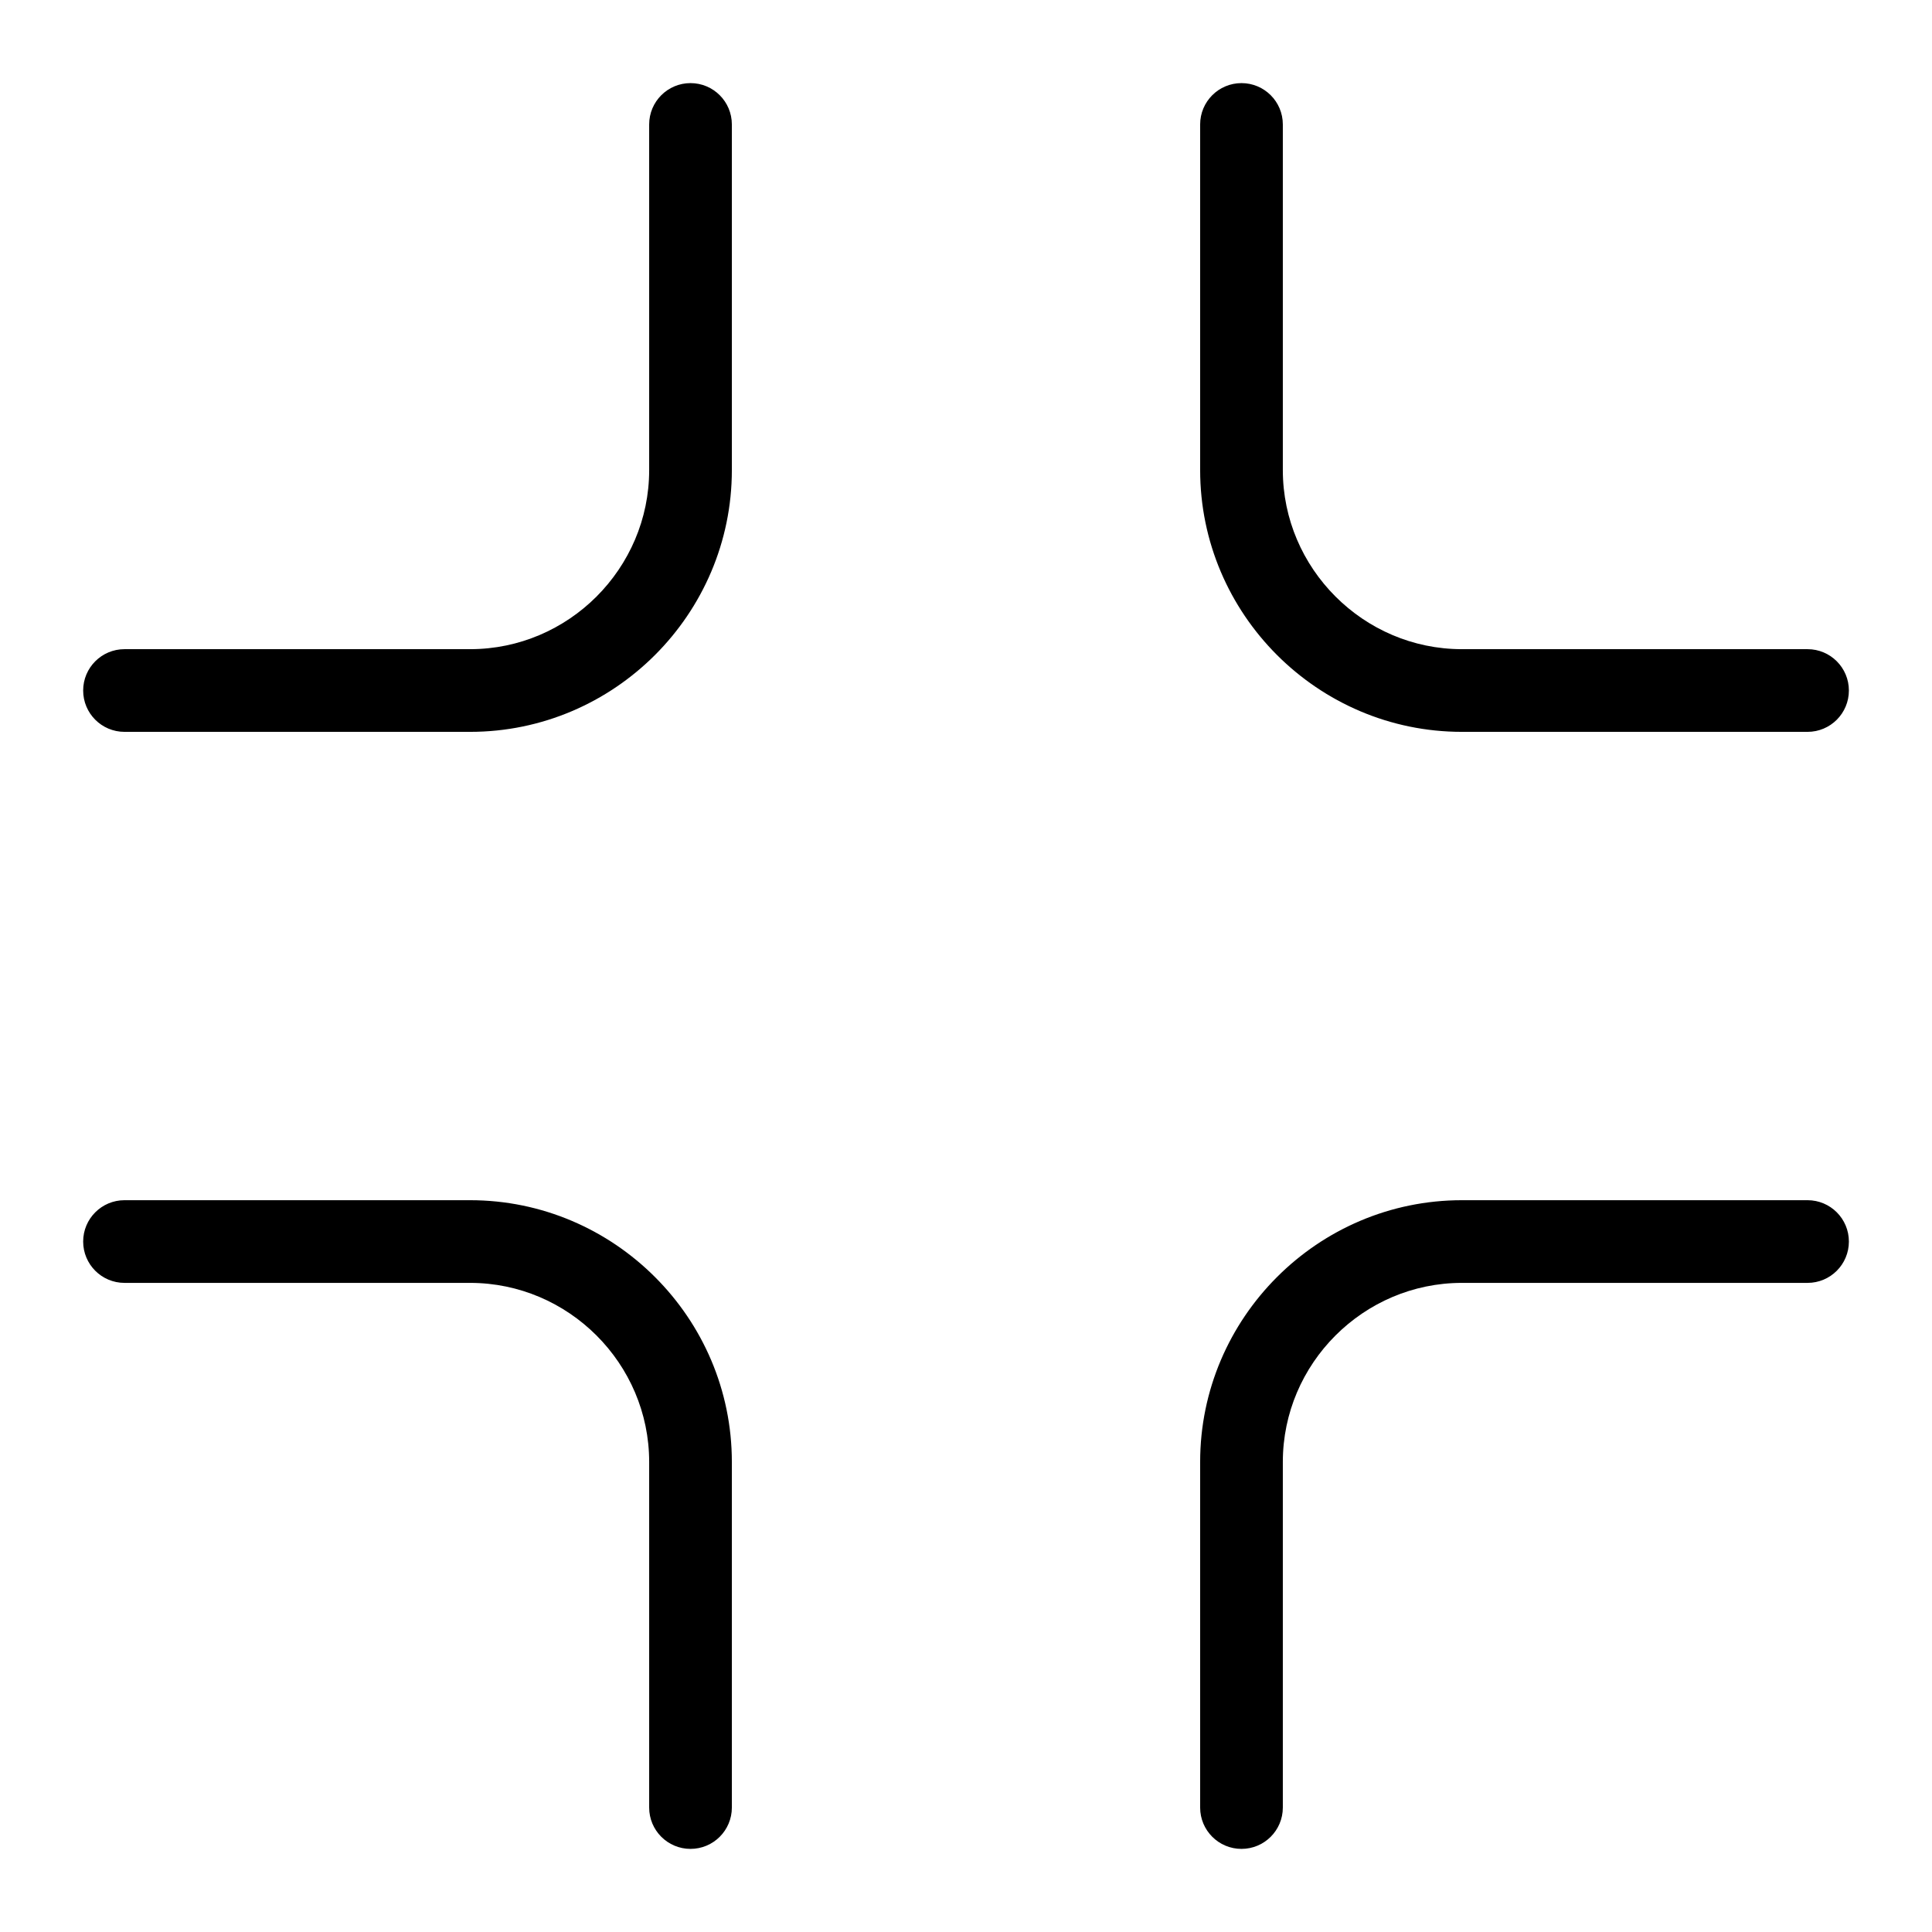
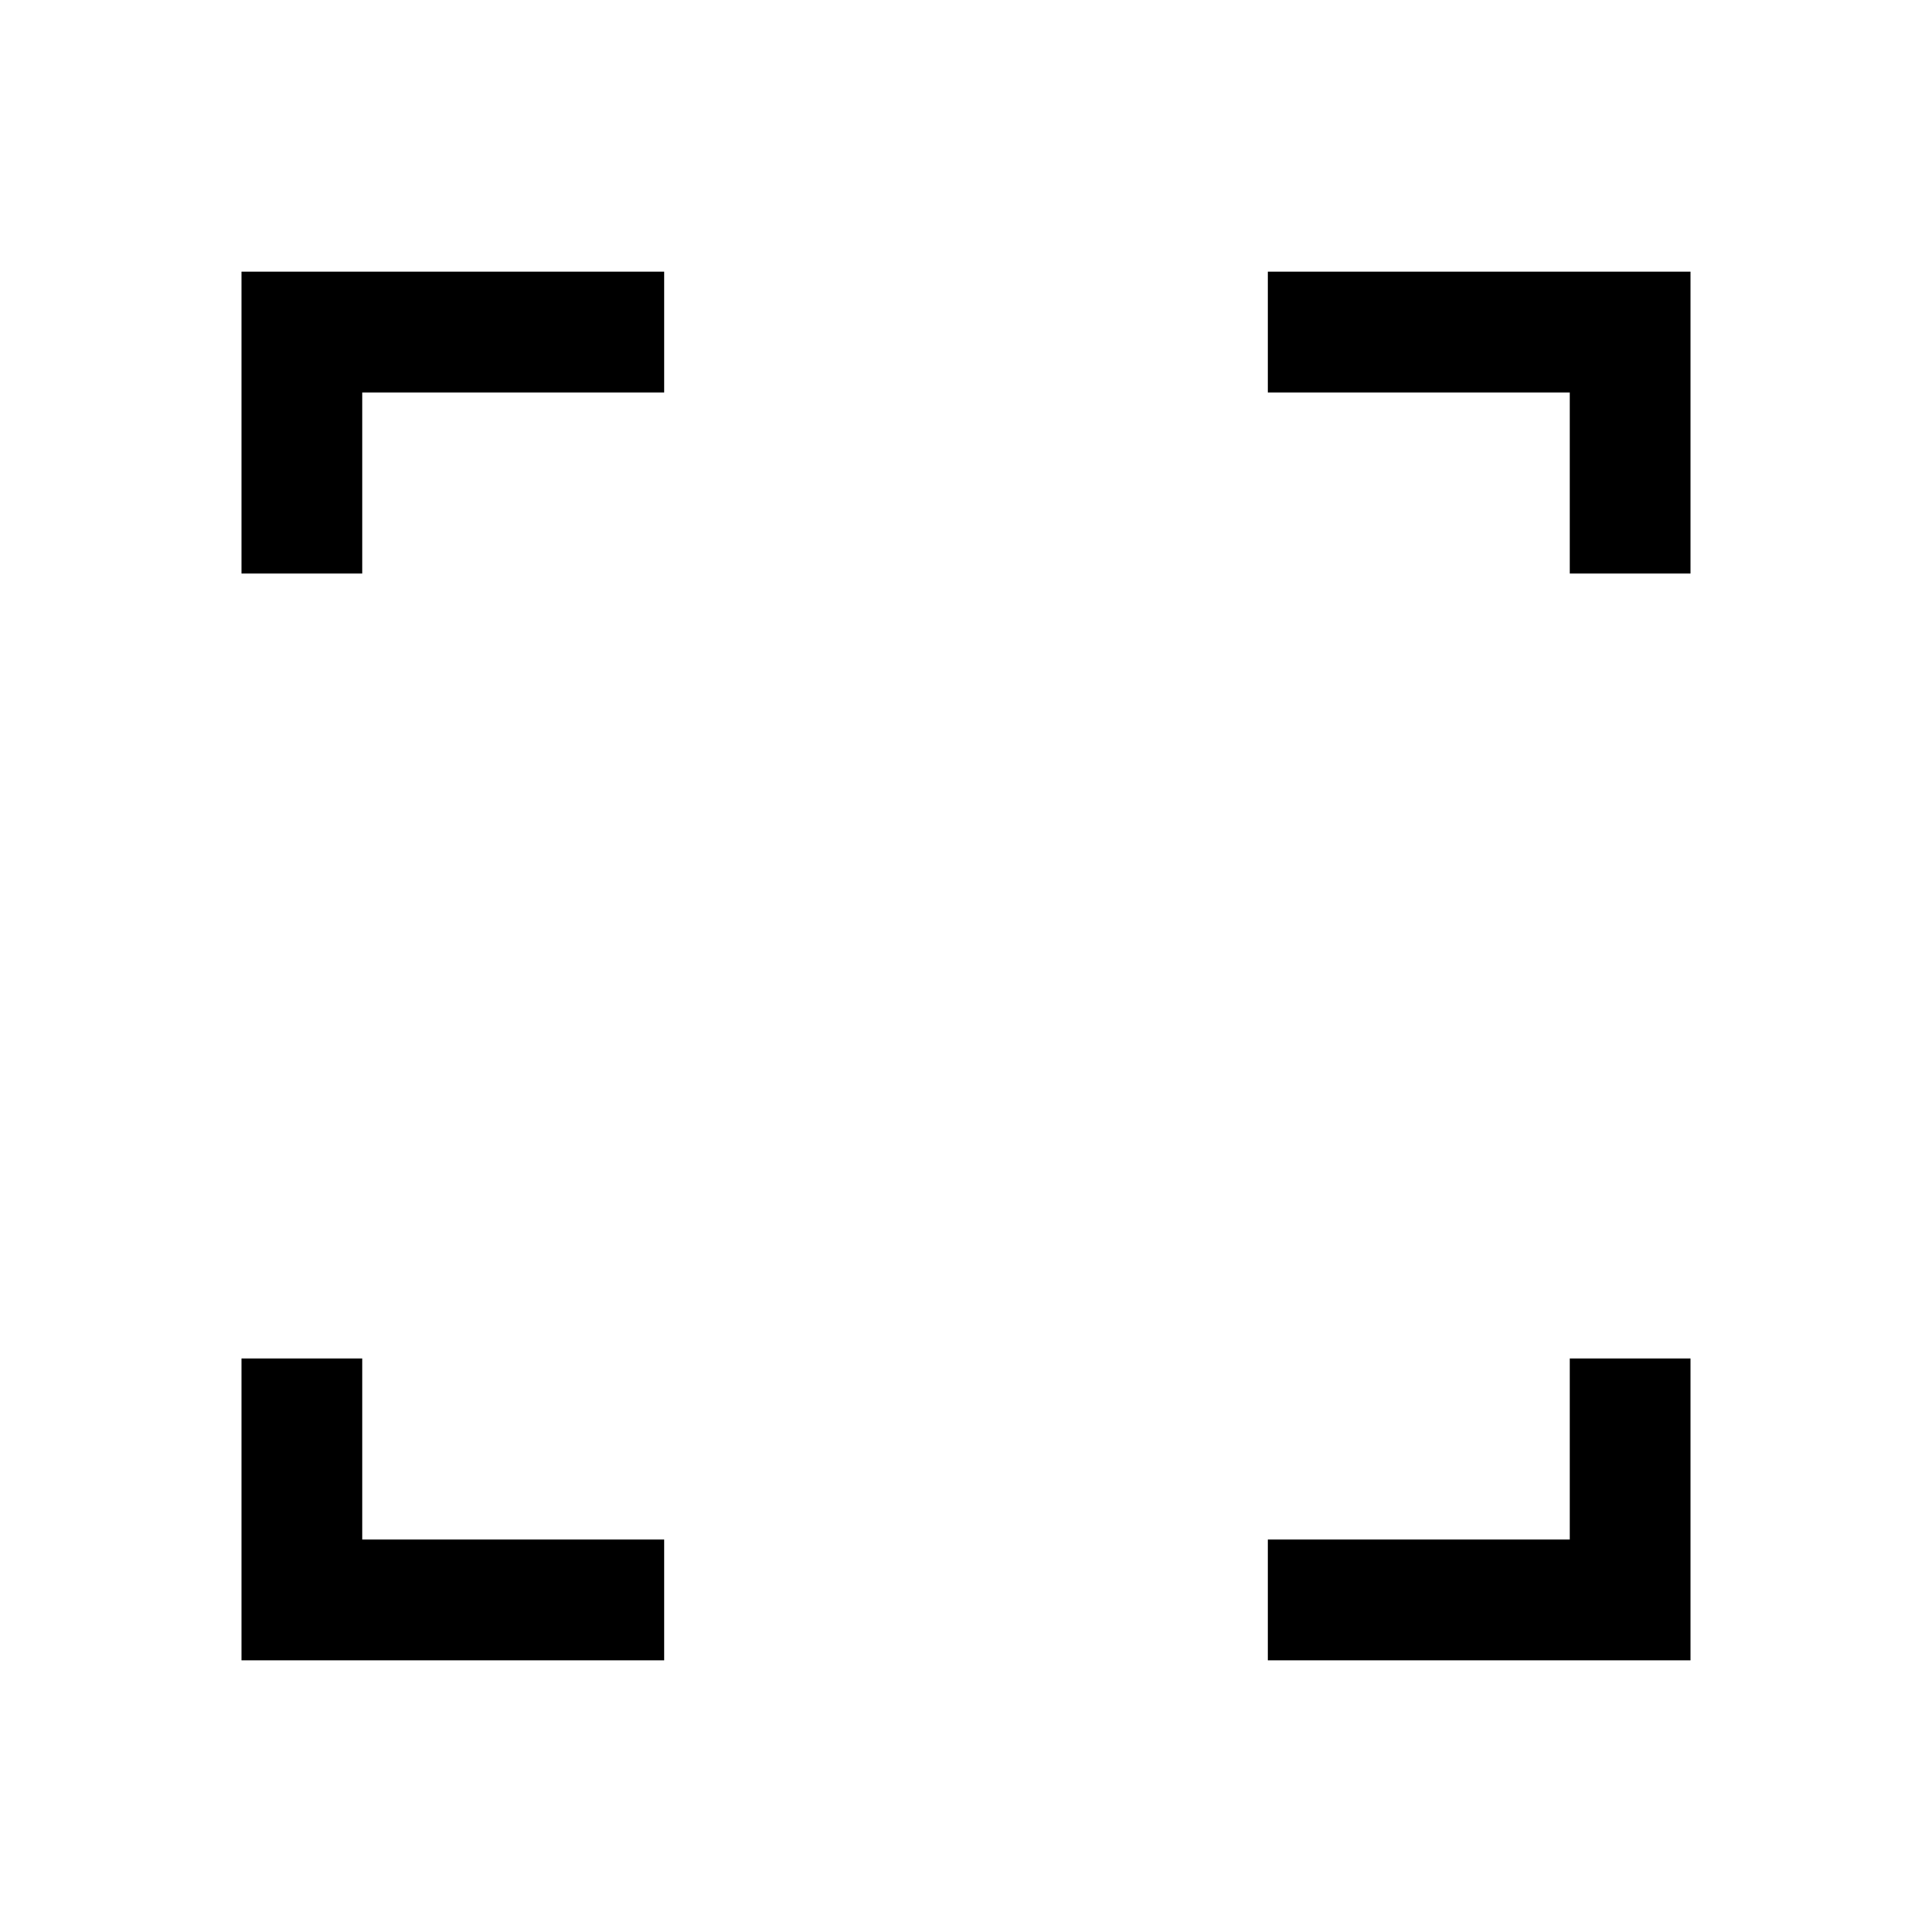
- <svg xmlns="http://www.w3.org/2000/svg" class="svg-icon" style="width: 1em; height: 1em;vertical-align: middle;fill: currentColor;overflow: hidden;" viewBox="0 0 1024 1024" version="1.1">
-   <path d="M65.991 679.955c-12.104 0-21.912-9.808-21.912-21.912s9.808-21.912 21.912-21.912h183.177c38.183 0 72.851 15.591 97.995 40.734 25.144 25.115 40.734 59.812 40.734 97.995v183.177c0 12.104-9.808 21.912-21.912 21.912s-21.912-9.808-21.912-21.912v-183.177c0-26.079-10.687-49.805-27.893-67.012s-40.933-27.893-67.012-27.893H65.991z m613.935 278.082c0 12.104-9.808 21.912-21.912 21.912s-21.912-9.808-21.912-21.912v-183.177c0-38.183 15.591-72.851 40.734-97.995 25.115-25.144 59.812-40.734 97.995-40.734h183.205c12.104 0 21.912 9.808 21.912 21.912s-9.808 21.912-21.912 21.912h-183.205c-26.079 0-49.805 10.687-67.012 27.893s-27.893 40.933-27.893 67.012v183.177z m278.111-613.963c12.104 0 21.912 9.808 21.912 21.912s-9.808 21.912-21.912 21.912h-183.205c-38.183 0-72.851-15.591-97.995-40.734s-40.734-59.84-40.734-97.995V65.963c0-12.104 9.808-21.912 21.912-21.912s21.912 9.808 21.912 21.912v183.205c0 26.051 10.687 49.777 27.893 66.984 17.207 17.235 40.933 27.922 67.012 27.922h183.205zM344.074 65.963c0-12.104 9.808-21.912 21.912-21.912s21.912 9.808 21.912 21.912v183.205c0 38.155-15.591 72.851-40.734 97.995s-59.812 40.734-97.995 40.734H65.991c-12.104 0-21.912-9.808-21.912-21.912s9.808-21.912 21.912-21.912h183.177c26.079 0 49.805-10.687 67.012-27.893 17.207-17.235 27.893-40.933 27.893-67.012V65.963z" fill="" />
+ <svg xmlns="http://www.w3.org/2000/svg" class="svg-icon" style="width: 1em;height: 1em;vertical-align: middle;fill: currentColor;overflow: hidden;" viewBox="0 0 1024 1024" version="1.1">
+   <path d="M192 720v96h160v64H128v-160h64z m704 0v160h-224v-64h160v-96h64z m0-576v160h-64v-96h-160v-64h224z m-544 0v64H192v96H128v-160h224z" />
</svg>
